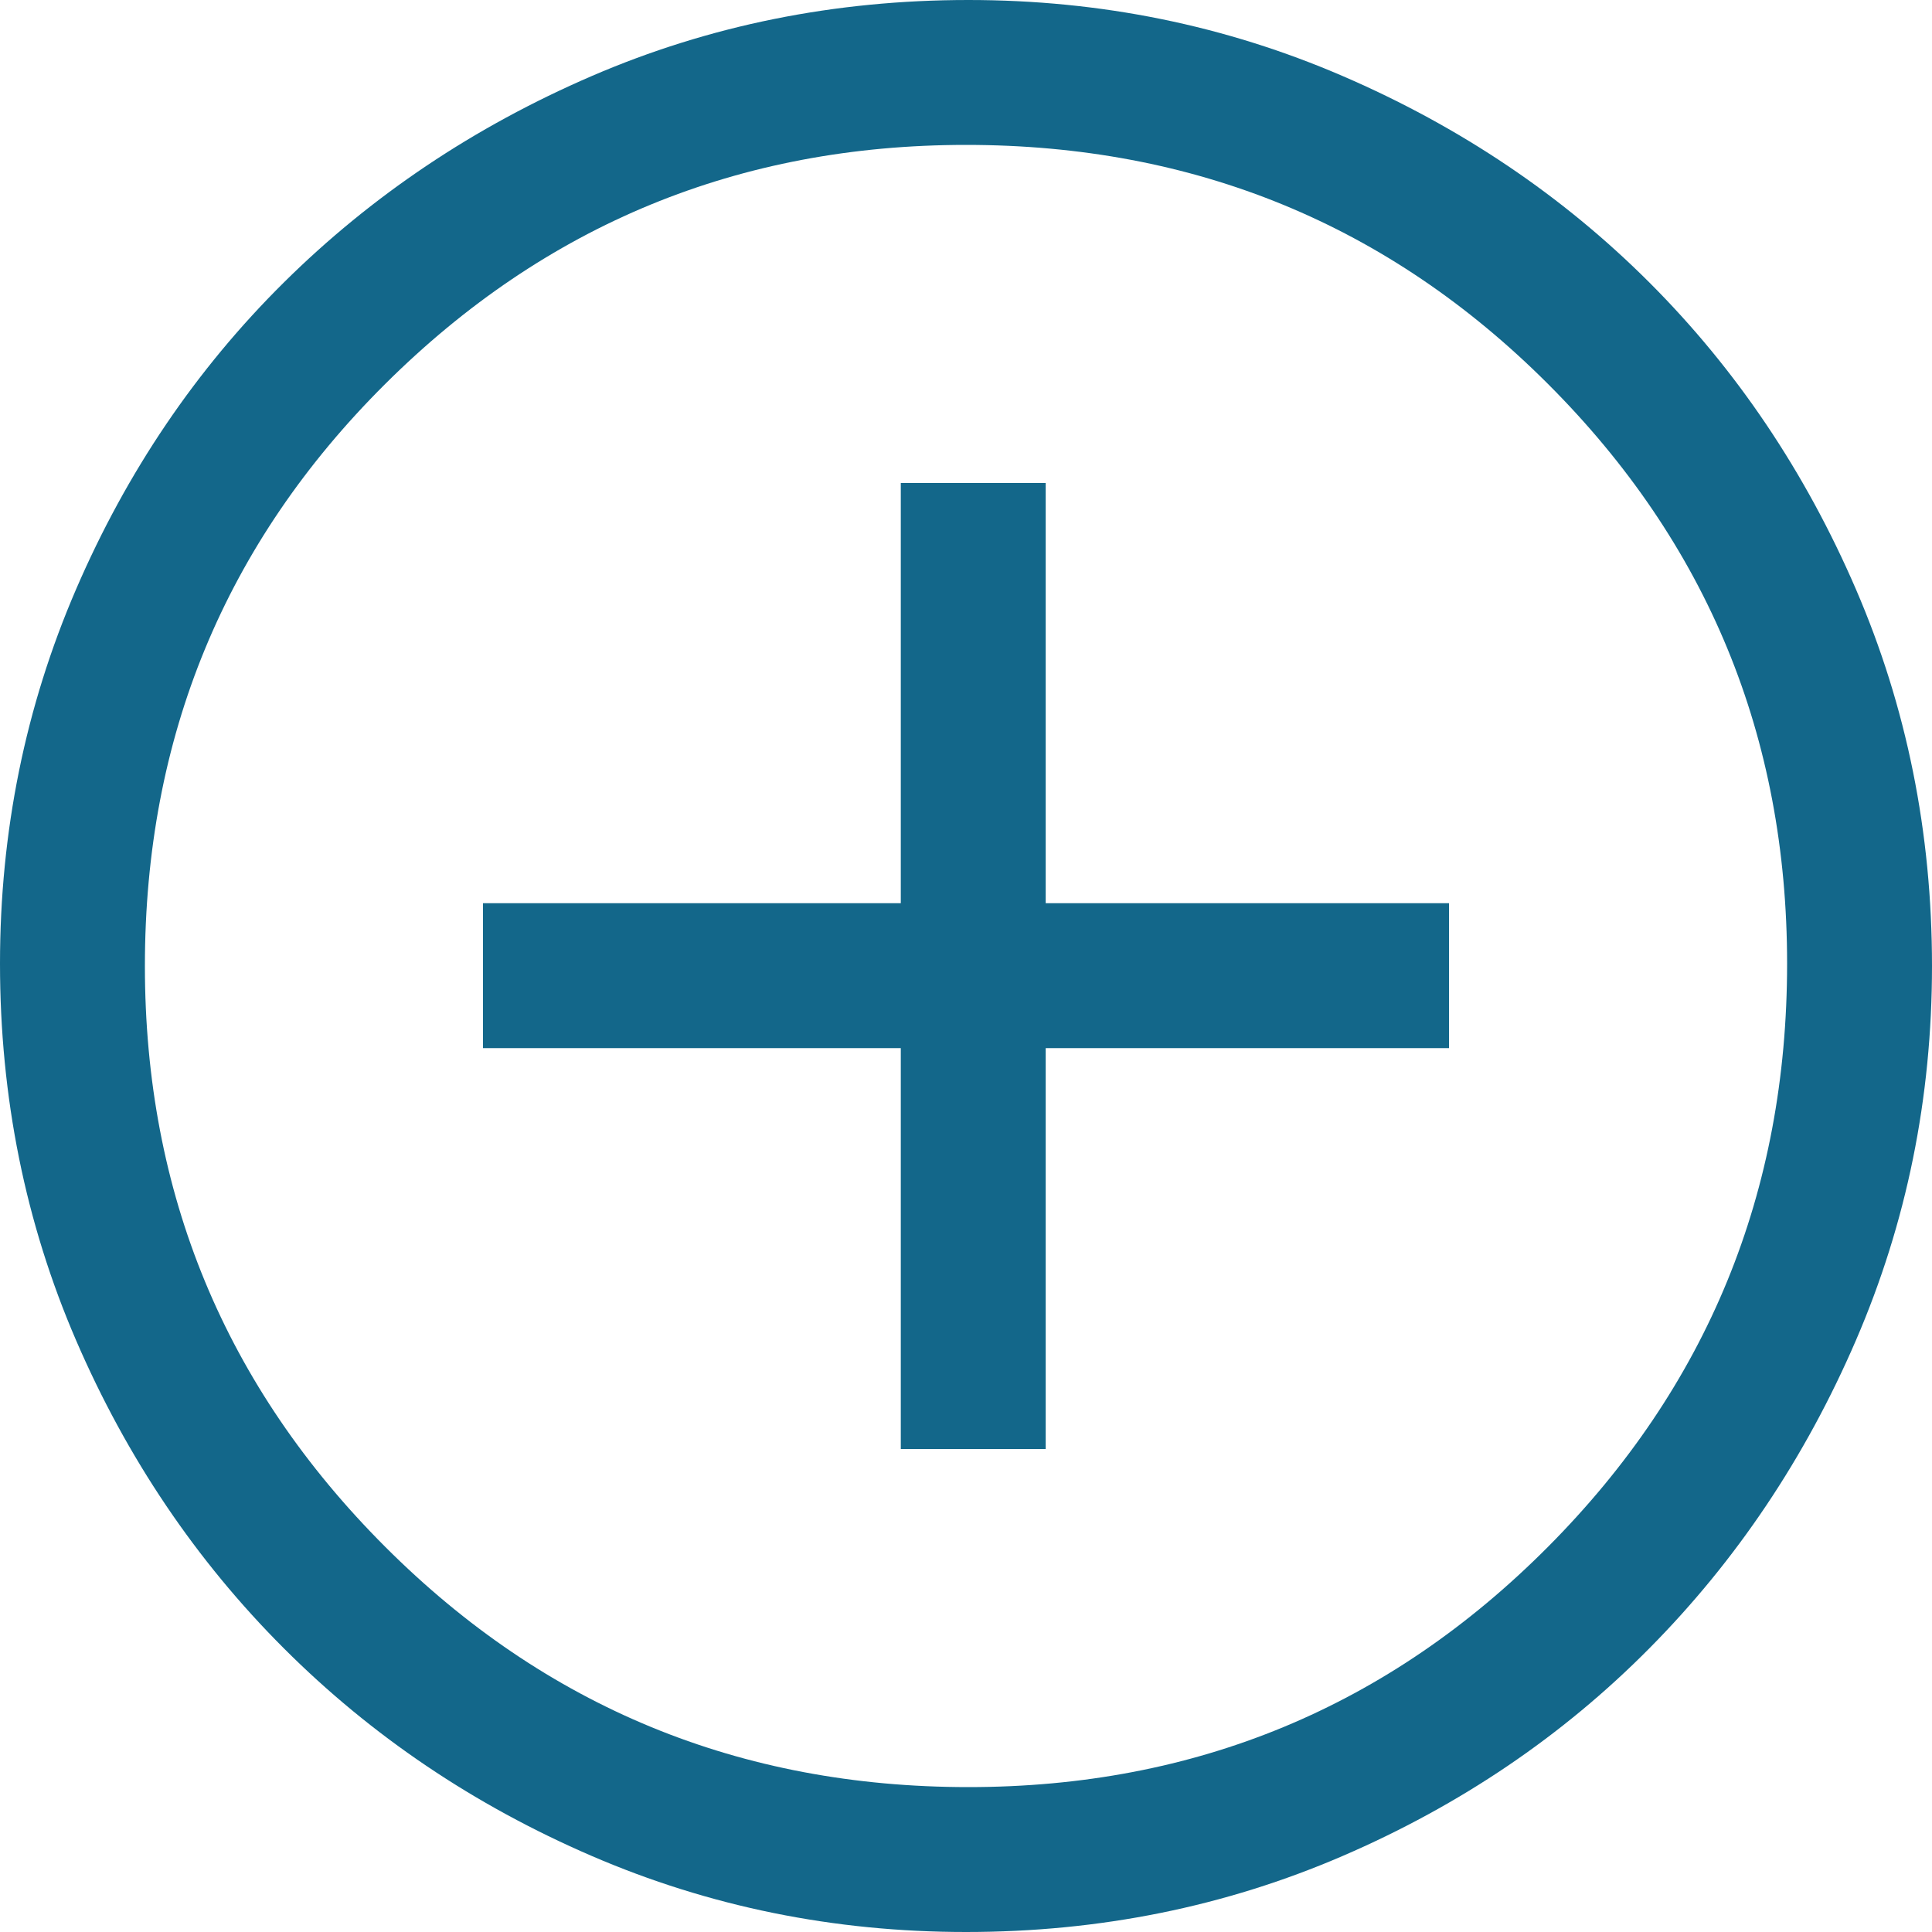
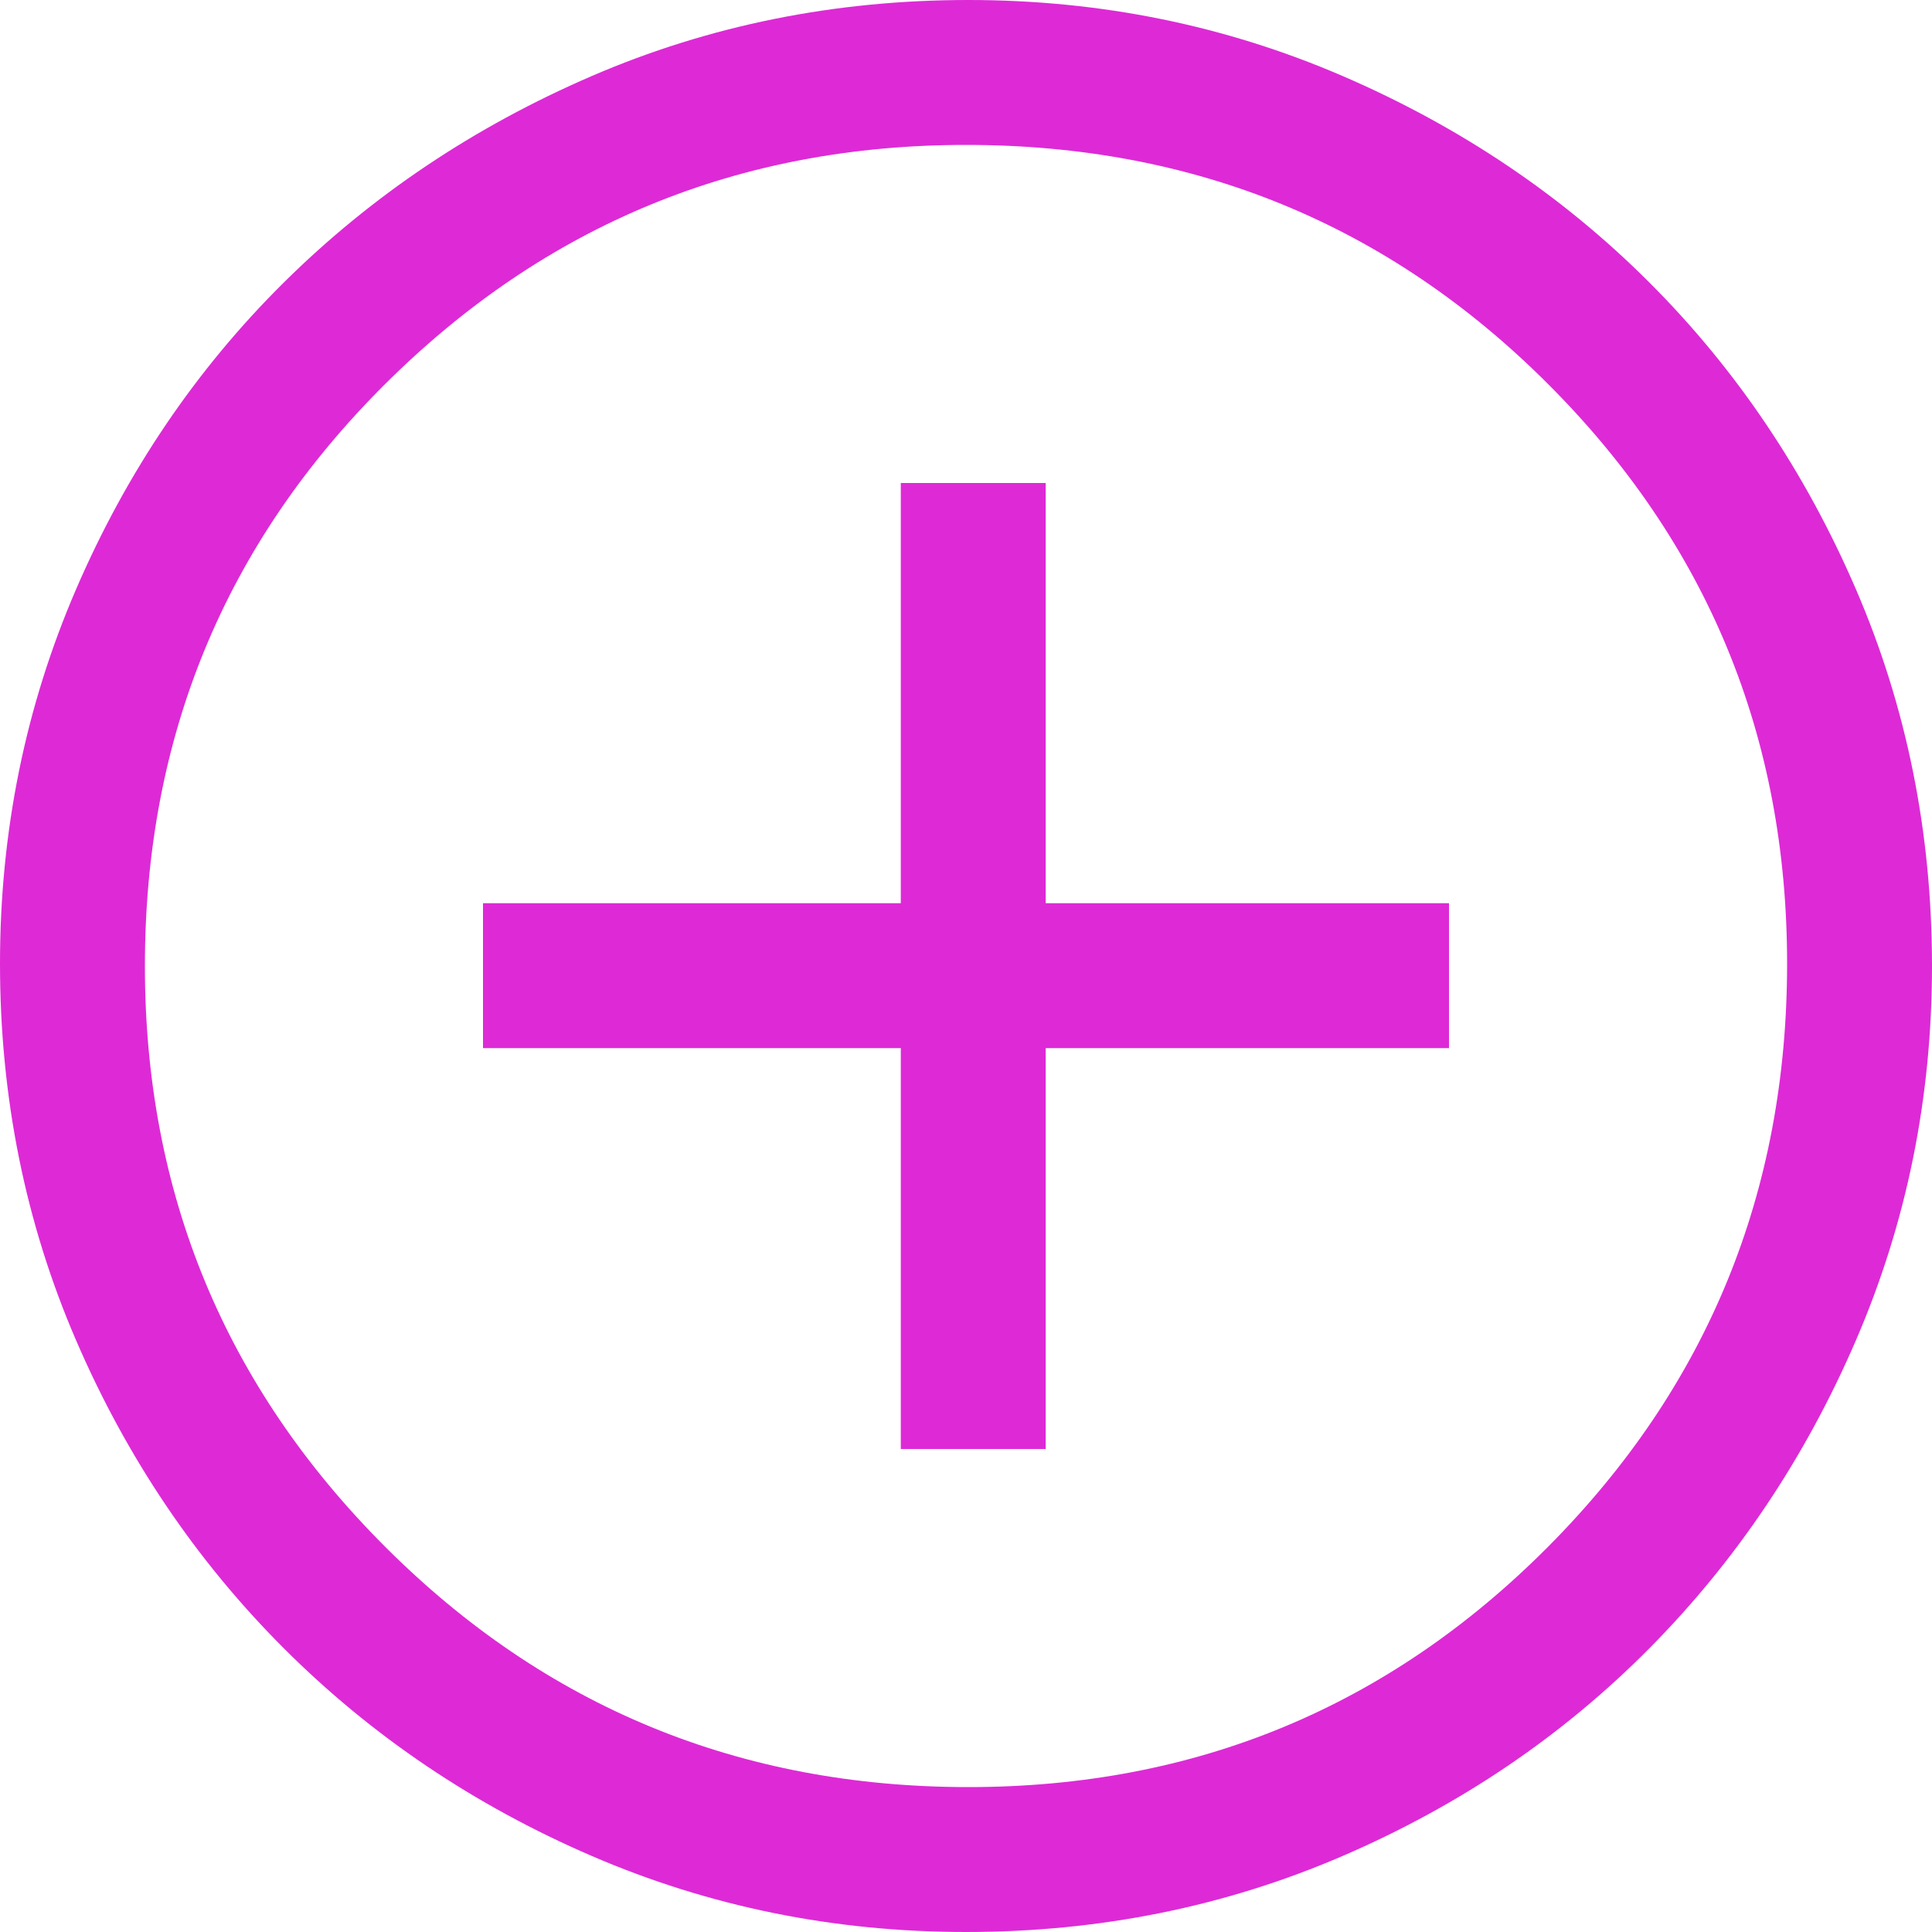
<svg xmlns="http://www.w3.org/2000/svg" width="40" height="40" viewBox="0 0 40 40" fill="none">
-   <path d="M18.65 30H21.65V21.7H30V18.7H21.65V10H18.65V18.7H10V21.7H18.65V30ZM20 40C17.267 40 14.683 39.475 12.25 38.425C9.817 37.375 7.692 35.942 5.875 34.125C4.058 32.308 2.625 30.183 1.575 27.75C0.525 25.317 0 22.717 0 19.95C0 17.217 0.525 14.633 1.575 12.2C2.625 9.767 4.058 7.65 5.875 5.85C7.692 4.05 9.817 2.625 12.25 1.575C14.683 0.525 17.283 0 20.05 0C22.783 0 25.367 0.525 27.8 1.575C30.233 2.625 32.35 4.05 34.15 5.85C35.95 7.65 37.375 9.767 38.425 12.2C39.475 14.633 40 17.233 40 20C40 22.733 39.475 25.317 38.425 27.75C37.375 30.183 35.95 32.308 34.15 34.125C32.35 35.942 30.233 37.375 27.8 38.425C25.367 39.475 22.767 40 20 40ZM20.05 37C24.75 37 28.75 35.342 32.05 32.025C35.35 28.708 37 24.683 37 19.95C37 15.25 35.35 11.25 32.05 7.95C28.75 4.65 24.733 3 20 3C15.3 3 11.292 4.65 7.975 7.95C4.658 11.25 3 15.267 3 20C3 24.7 4.658 28.708 7.975 32.025C11.292 35.342 15.317 37 20.05 37Z" fill="#13678A" />
+   <path d="M18.65 30H21.65V21.7H30V18.7H21.65V10H18.65V18.7H10V21.7H18.65V30ZM20 40C17.267 40 14.683 39.475 12.25 38.425C9.817 37.375 7.692 35.942 5.875 34.125C4.058 32.308 2.625 30.183 1.575 27.75C0.525 25.317 0 22.717 0 19.95C0 17.217 0.525 14.633 1.575 12.2C2.625 9.767 4.058 7.65 5.875 5.85C7.692 4.05 9.817 2.625 12.25 1.575C14.683 0.525 17.283 0 20.05 0C22.783 0 25.367 0.525 27.8 1.575C30.233 2.625 32.35 4.05 34.15 5.85C35.95 7.65 37.375 9.767 38.425 12.2C39.475 14.633 40 17.233 40 20C40 22.733 39.475 25.317 38.425 27.75C37.375 30.183 35.95 32.308 34.15 34.125C32.35 35.942 30.233 37.375 27.8 38.425C25.367 39.475 22.767 40 20 40ZM20.05 37C24.75 37 28.75 35.342 32.05 32.025C35.35 28.708 37 24.683 37 19.95C37 15.25 35.35 11.25 32.05 7.95C28.75 4.65 24.733 3 20 3C15.3 3 11.292 4.65 7.975 7.95C4.658 11.25 3 15.267 3 20C3 24.7 4.658 28.708 7.975 32.025C11.292 35.342 15.317 37 20.05 37Z" fill="#DD2AD6" />
</svg>
